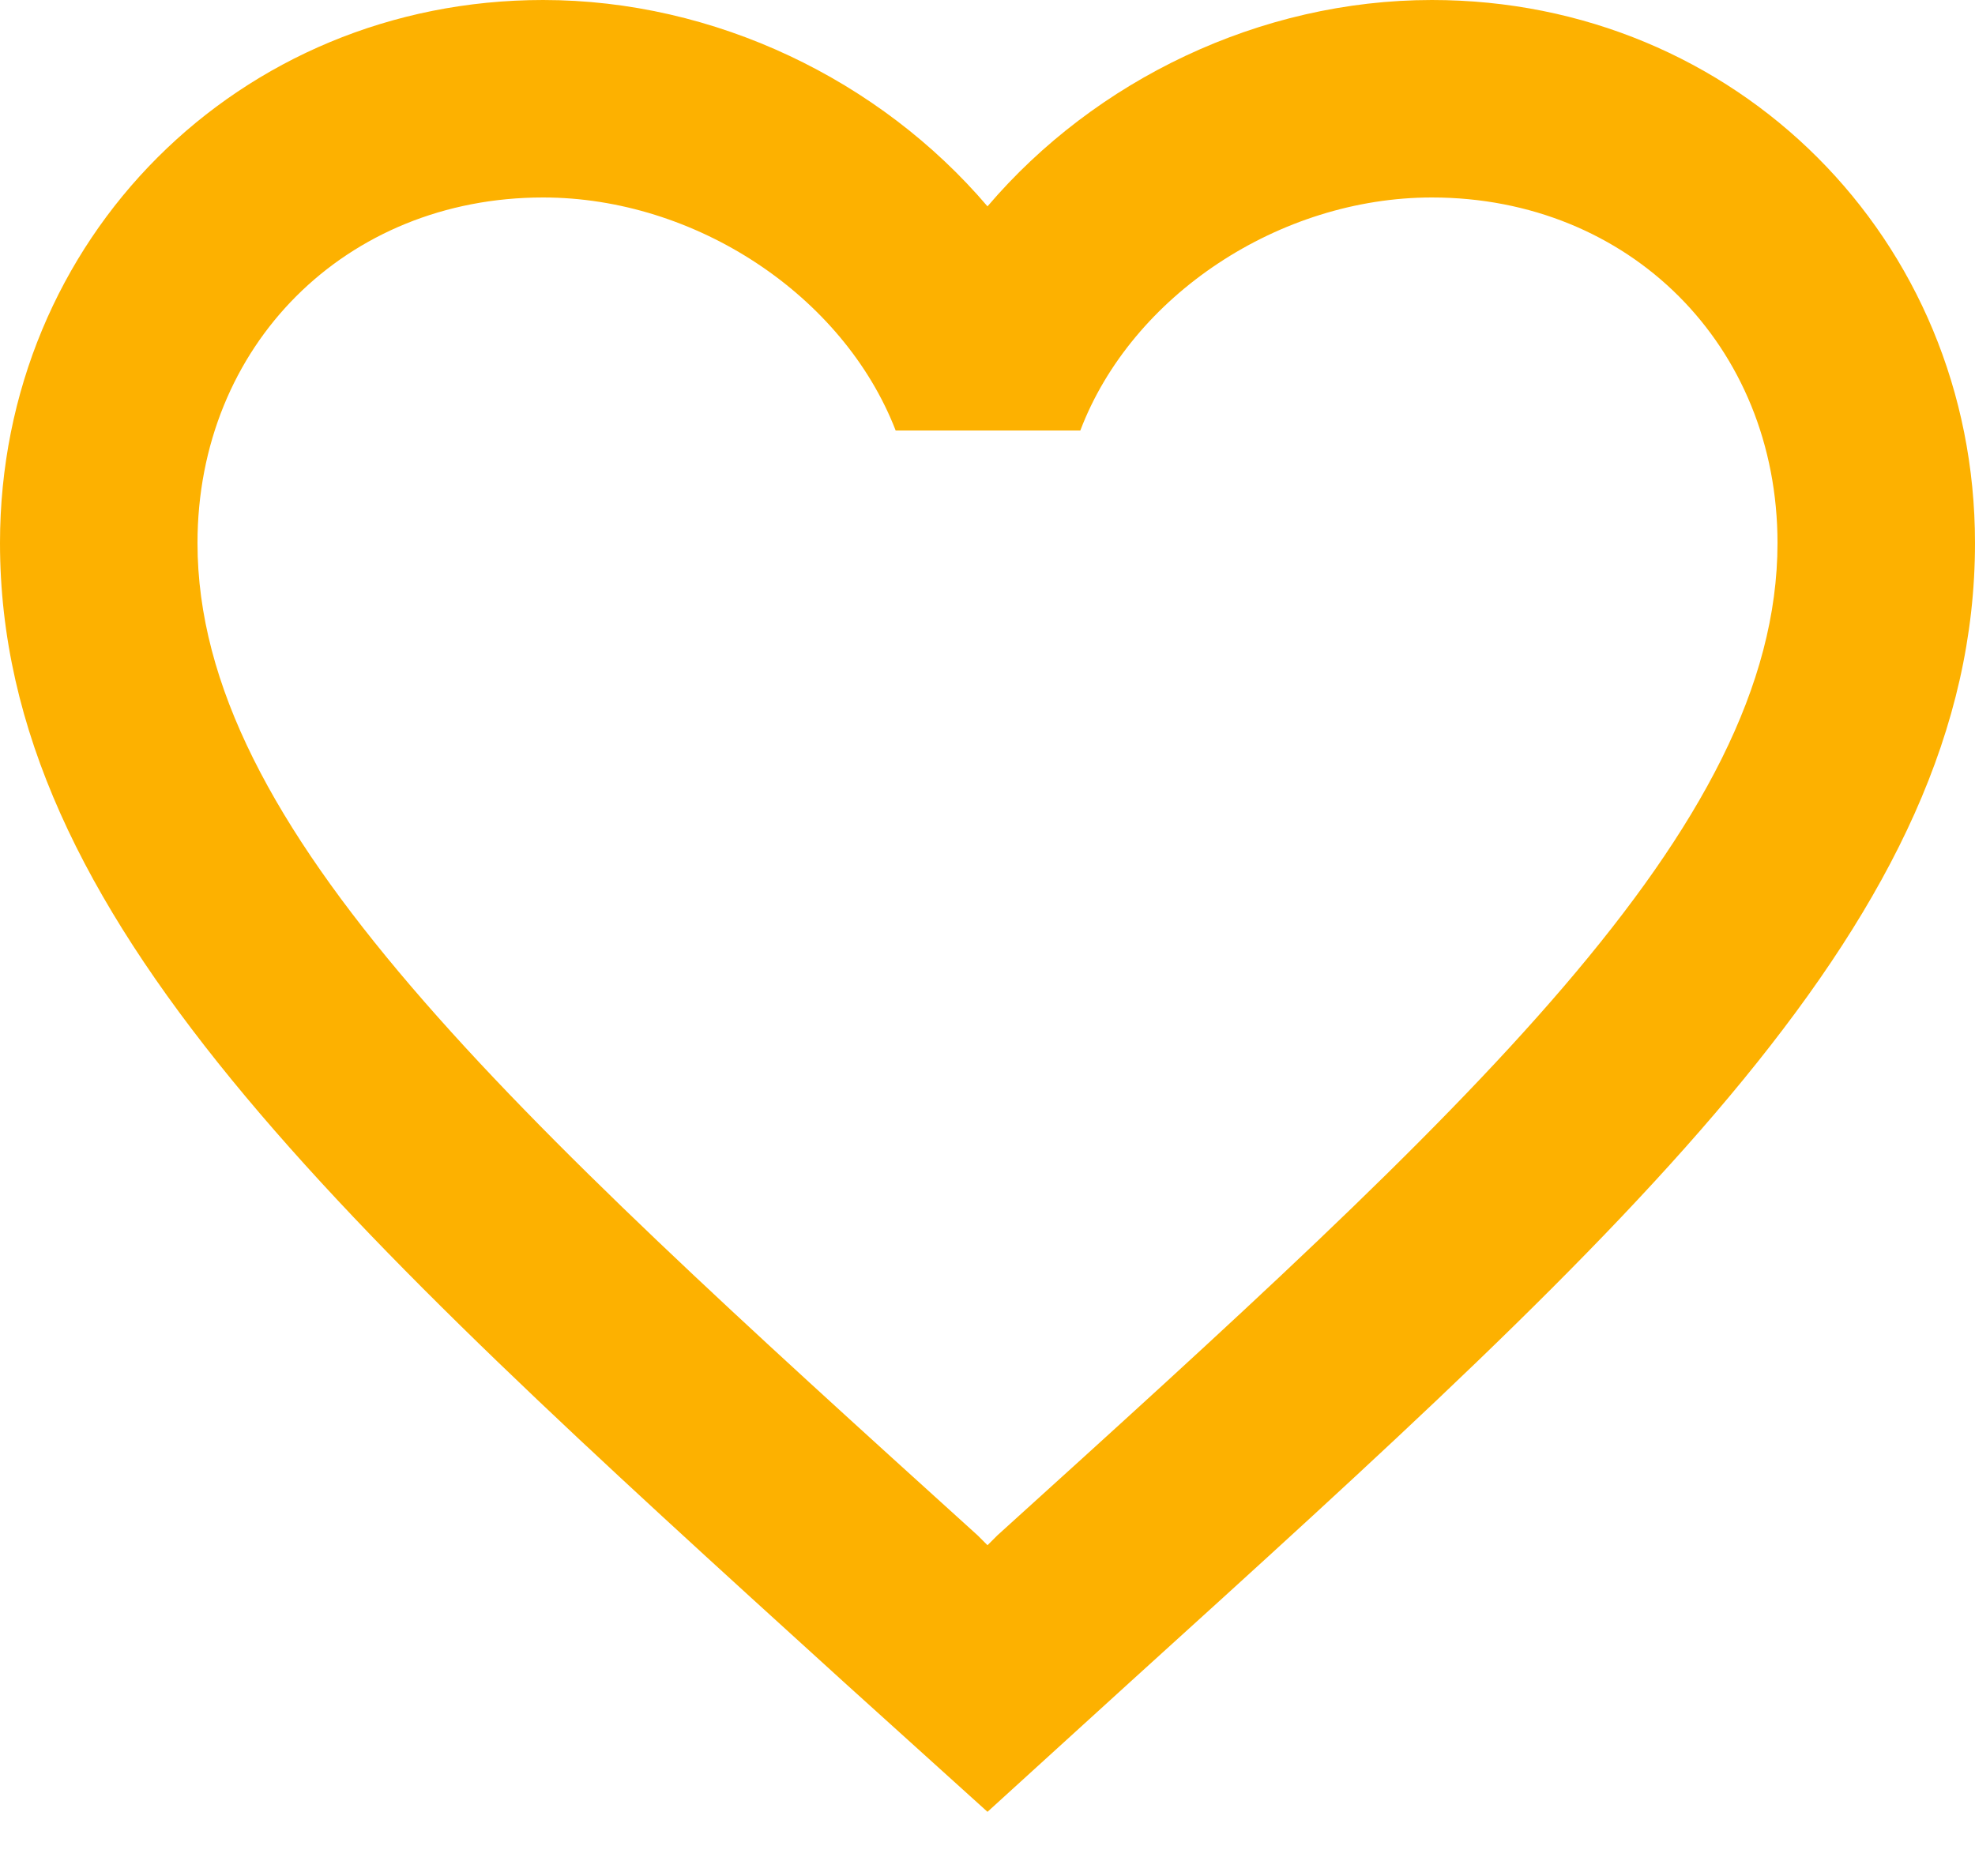
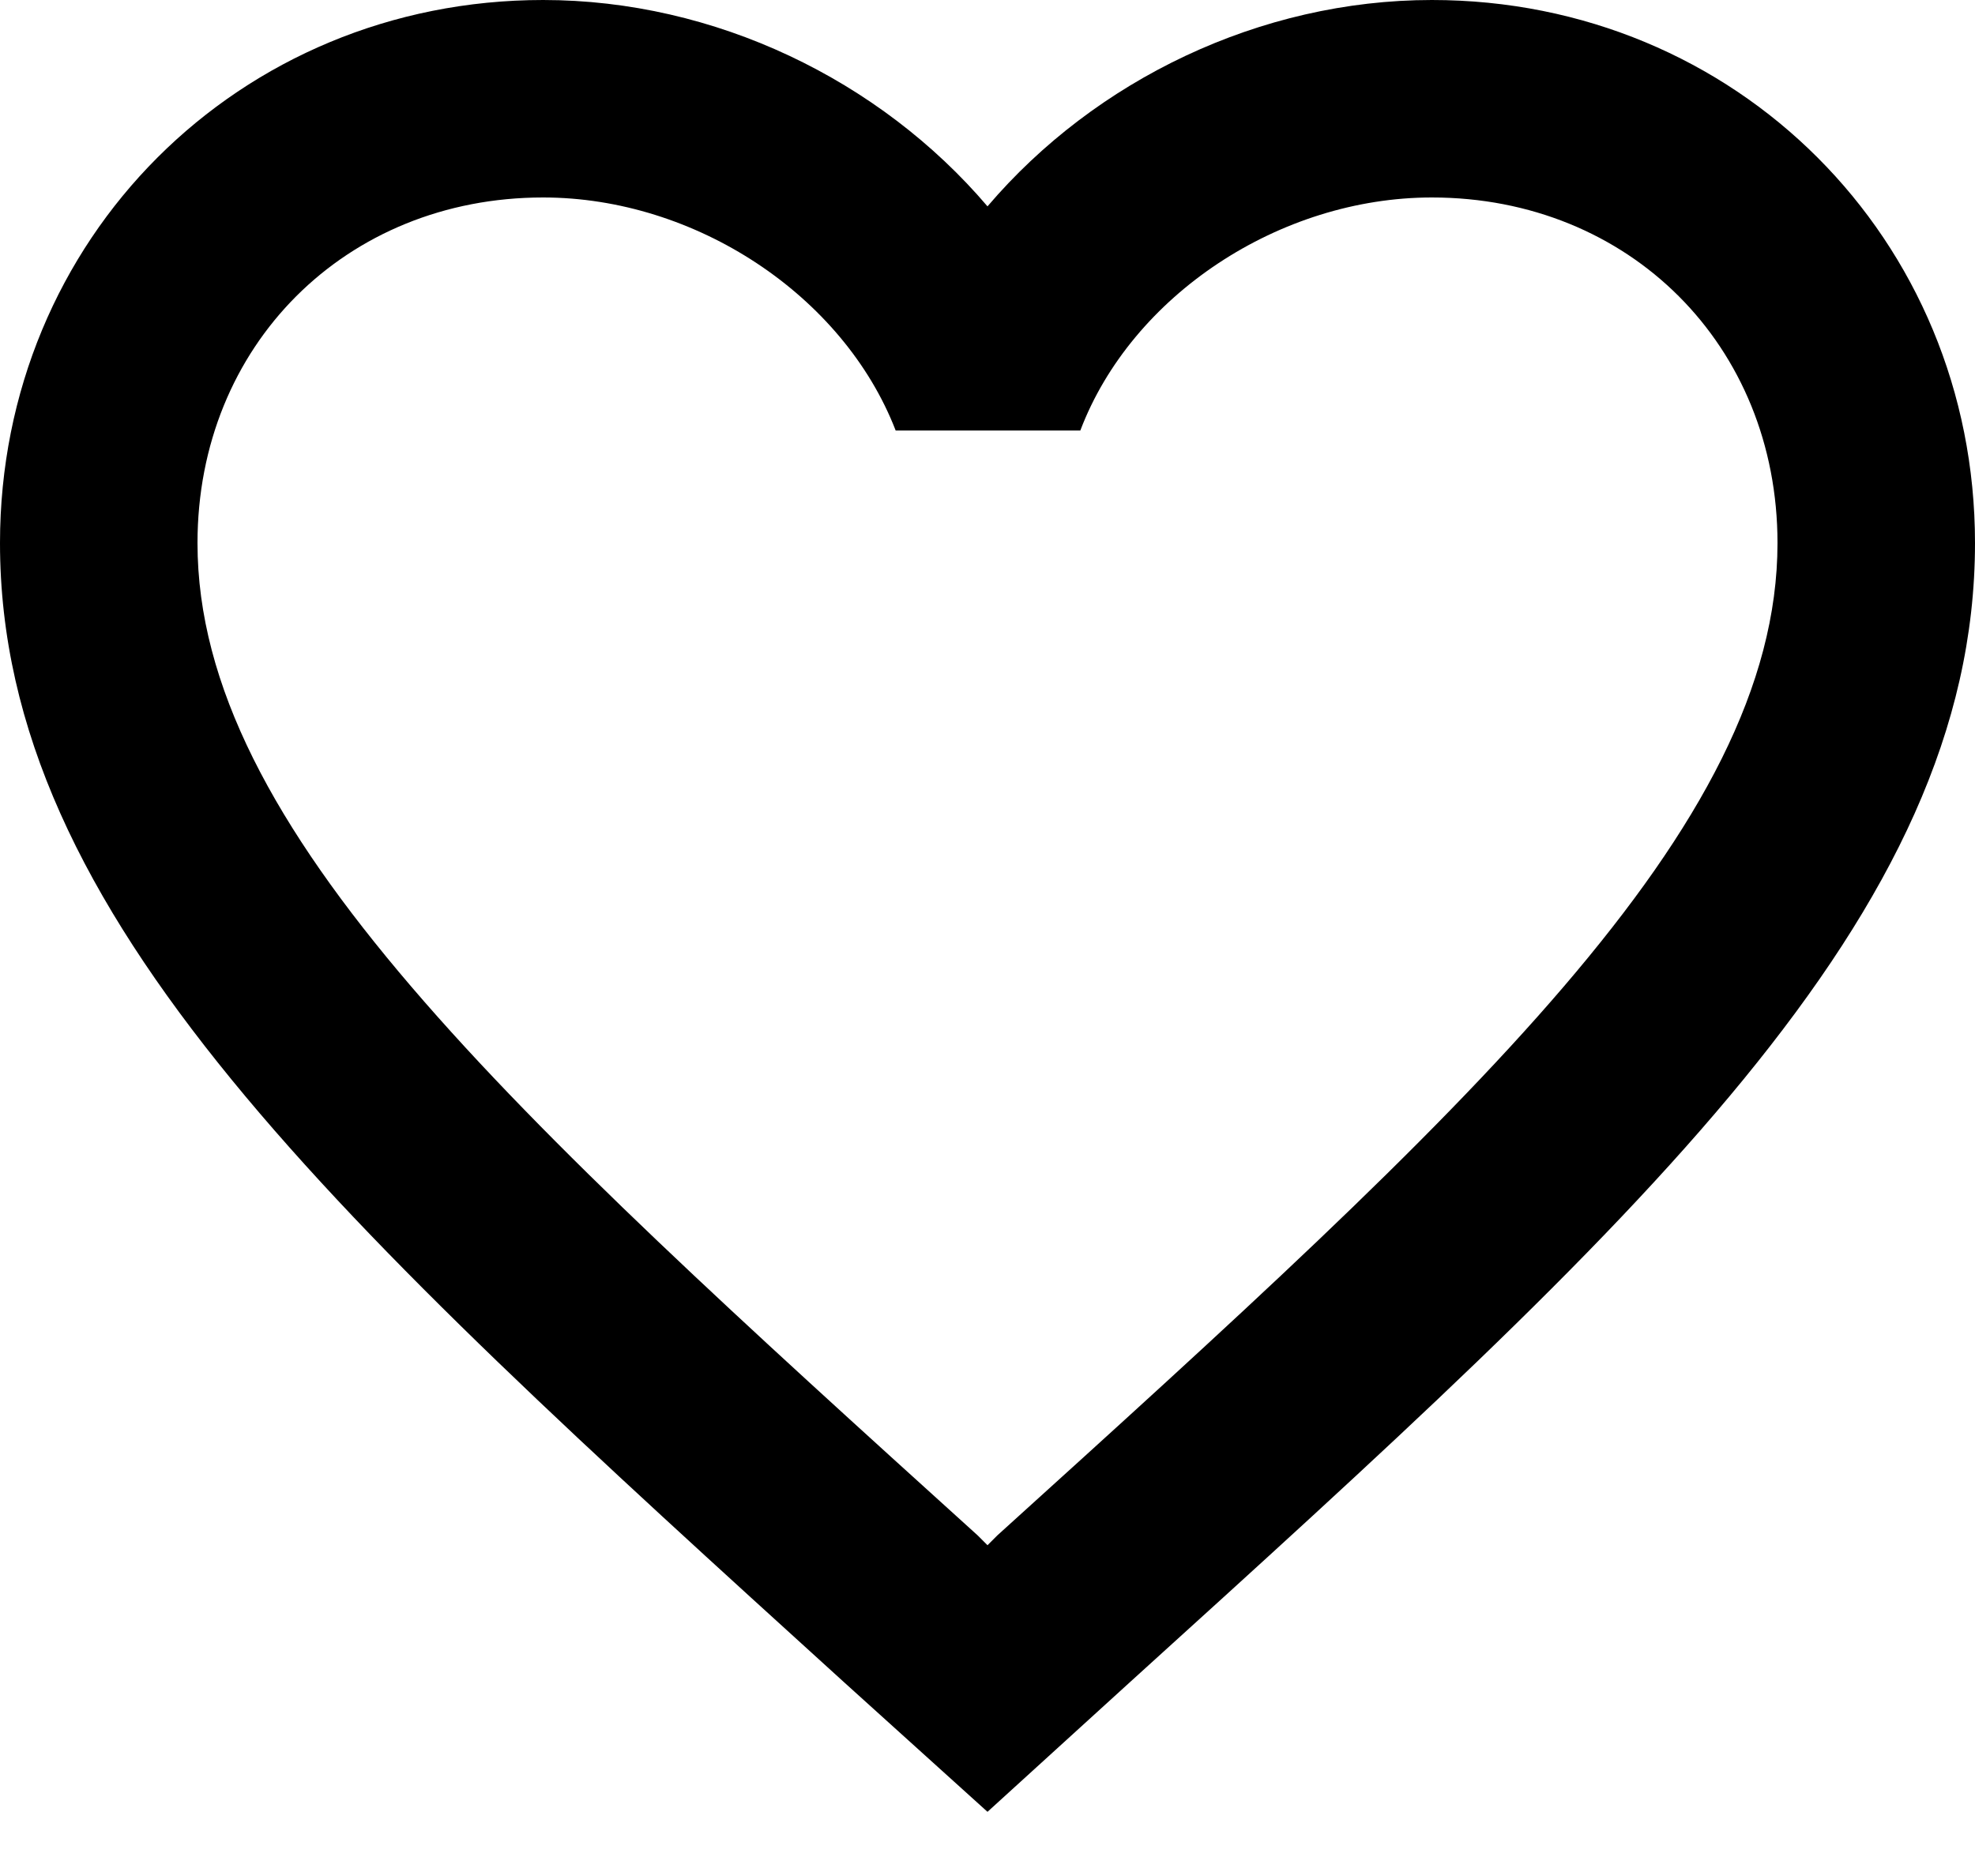
- <svg xmlns="http://www.w3.org/2000/svg" width="20" height="19" viewBox="0 0 20 19" fill="none">
-   <path d="M14.5 0C12.76 0 11.09 0.81 10 2.09C8.91 0.81 7.24 0 5.5 0C2.42 0 0 2.42 0 5.5C0 9.28 3.4 12.36 8.55 17.04L10 18.35L11.45 17.03C16.6 12.36 20 9.28 20 5.5C20 2.42 17.58 0 14.5 0ZM10.1 15.55L10 15.65L9.9 15.55C5.14 11.24 2 8.39 2 5.5C2 3.5 3.5 2 5.5 2C7.04 2 8.54 2.99 9.07 4.36H10.94C11.46 2.99 12.96 2 14.5 2C16.5 2 18 3.5 18 5.5C18 8.39 14.86 11.24 10.1 15.55Z" fill="#FDB100" />
+ <svg xmlns="http://www.w3.org/2000/svg" width="20" height="19" viewBox="0 0 20 19">
+   <path d="M14.5 0C12.76 0 11.09 0.81 10 2.09C8.91 0.81 7.24 0 5.5 0C2.42 0 0 2.42 0 5.5C0 9.28 3.4 12.36 8.55 17.04L10 18.35L11.45 17.03C16.6 12.36 20 9.28 20 5.5C20 2.42 17.58 0 14.5 0ZM10.1 15.55L10 15.65L9.9 15.55C5.14 11.24 2 8.39 2 5.5C2 3.5 3.5 2 5.5 2C7.04 2 8.54 2.99 9.07 4.36H10.94C11.46 2.99 12.96 2 14.5 2C16.5 2 18 3.5 18 5.5C18 8.39 14.86 11.24 10.1 15.55Z" fill="currentColor" />
</svg>
